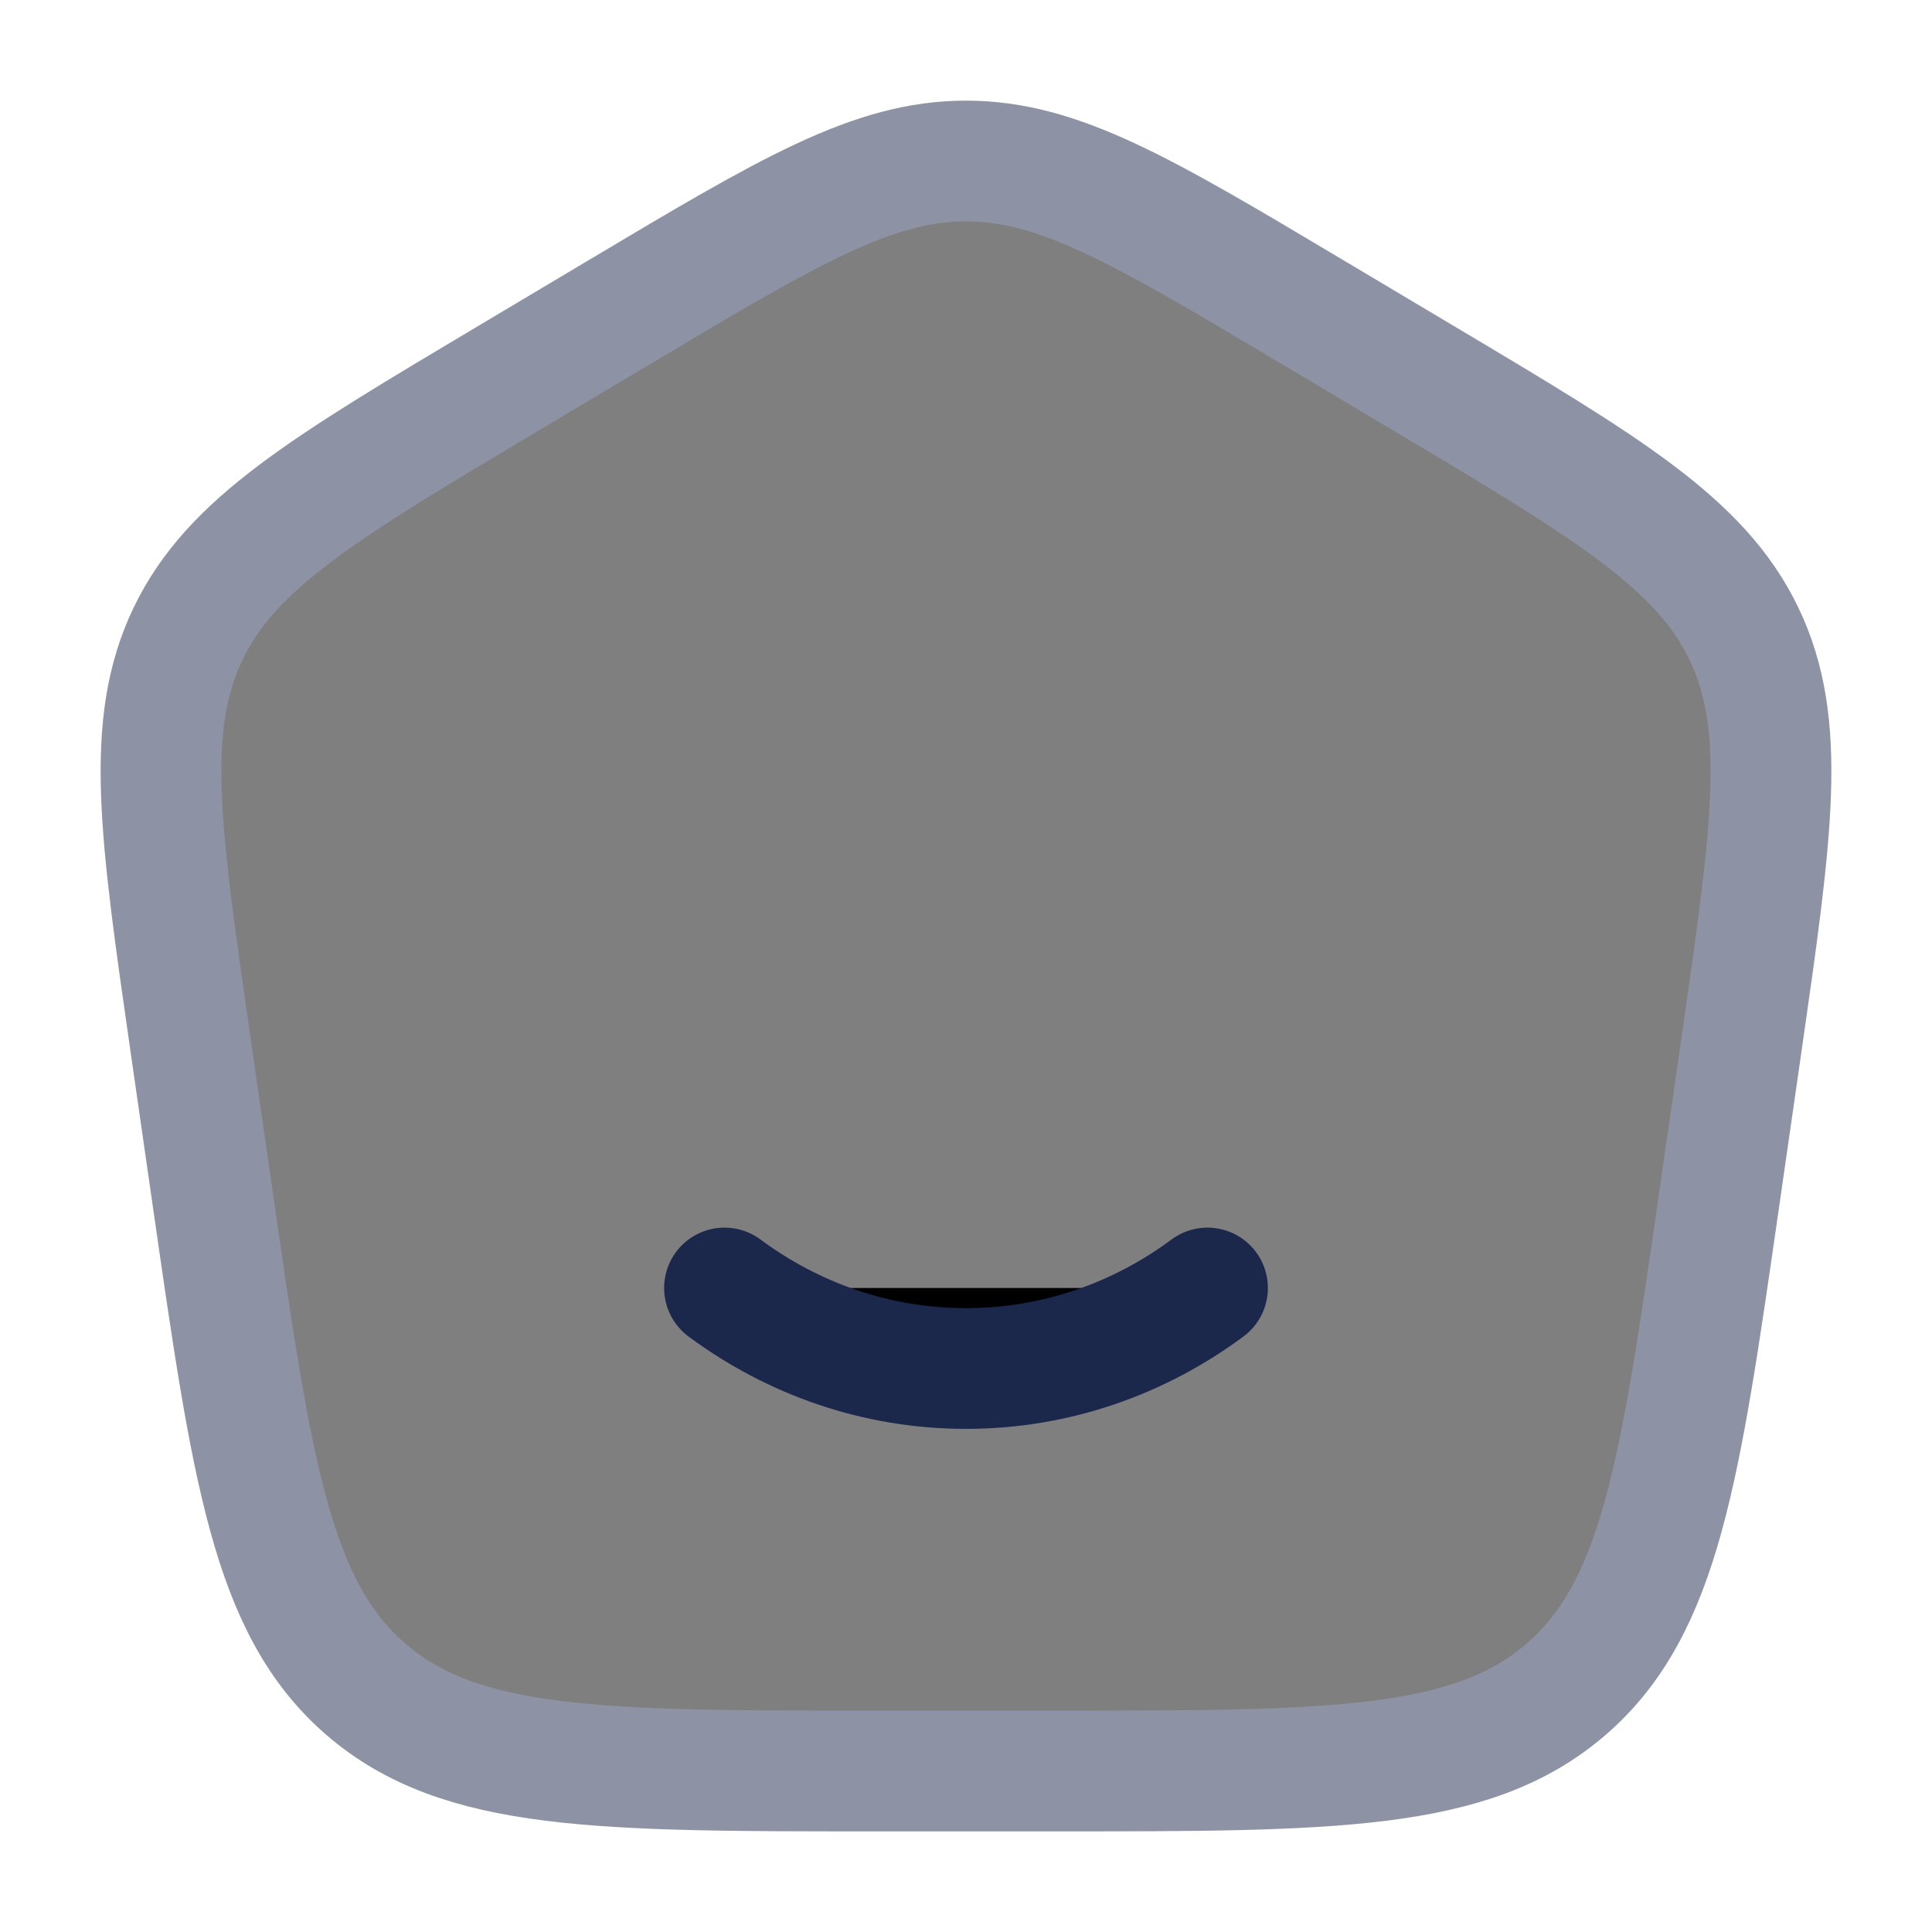
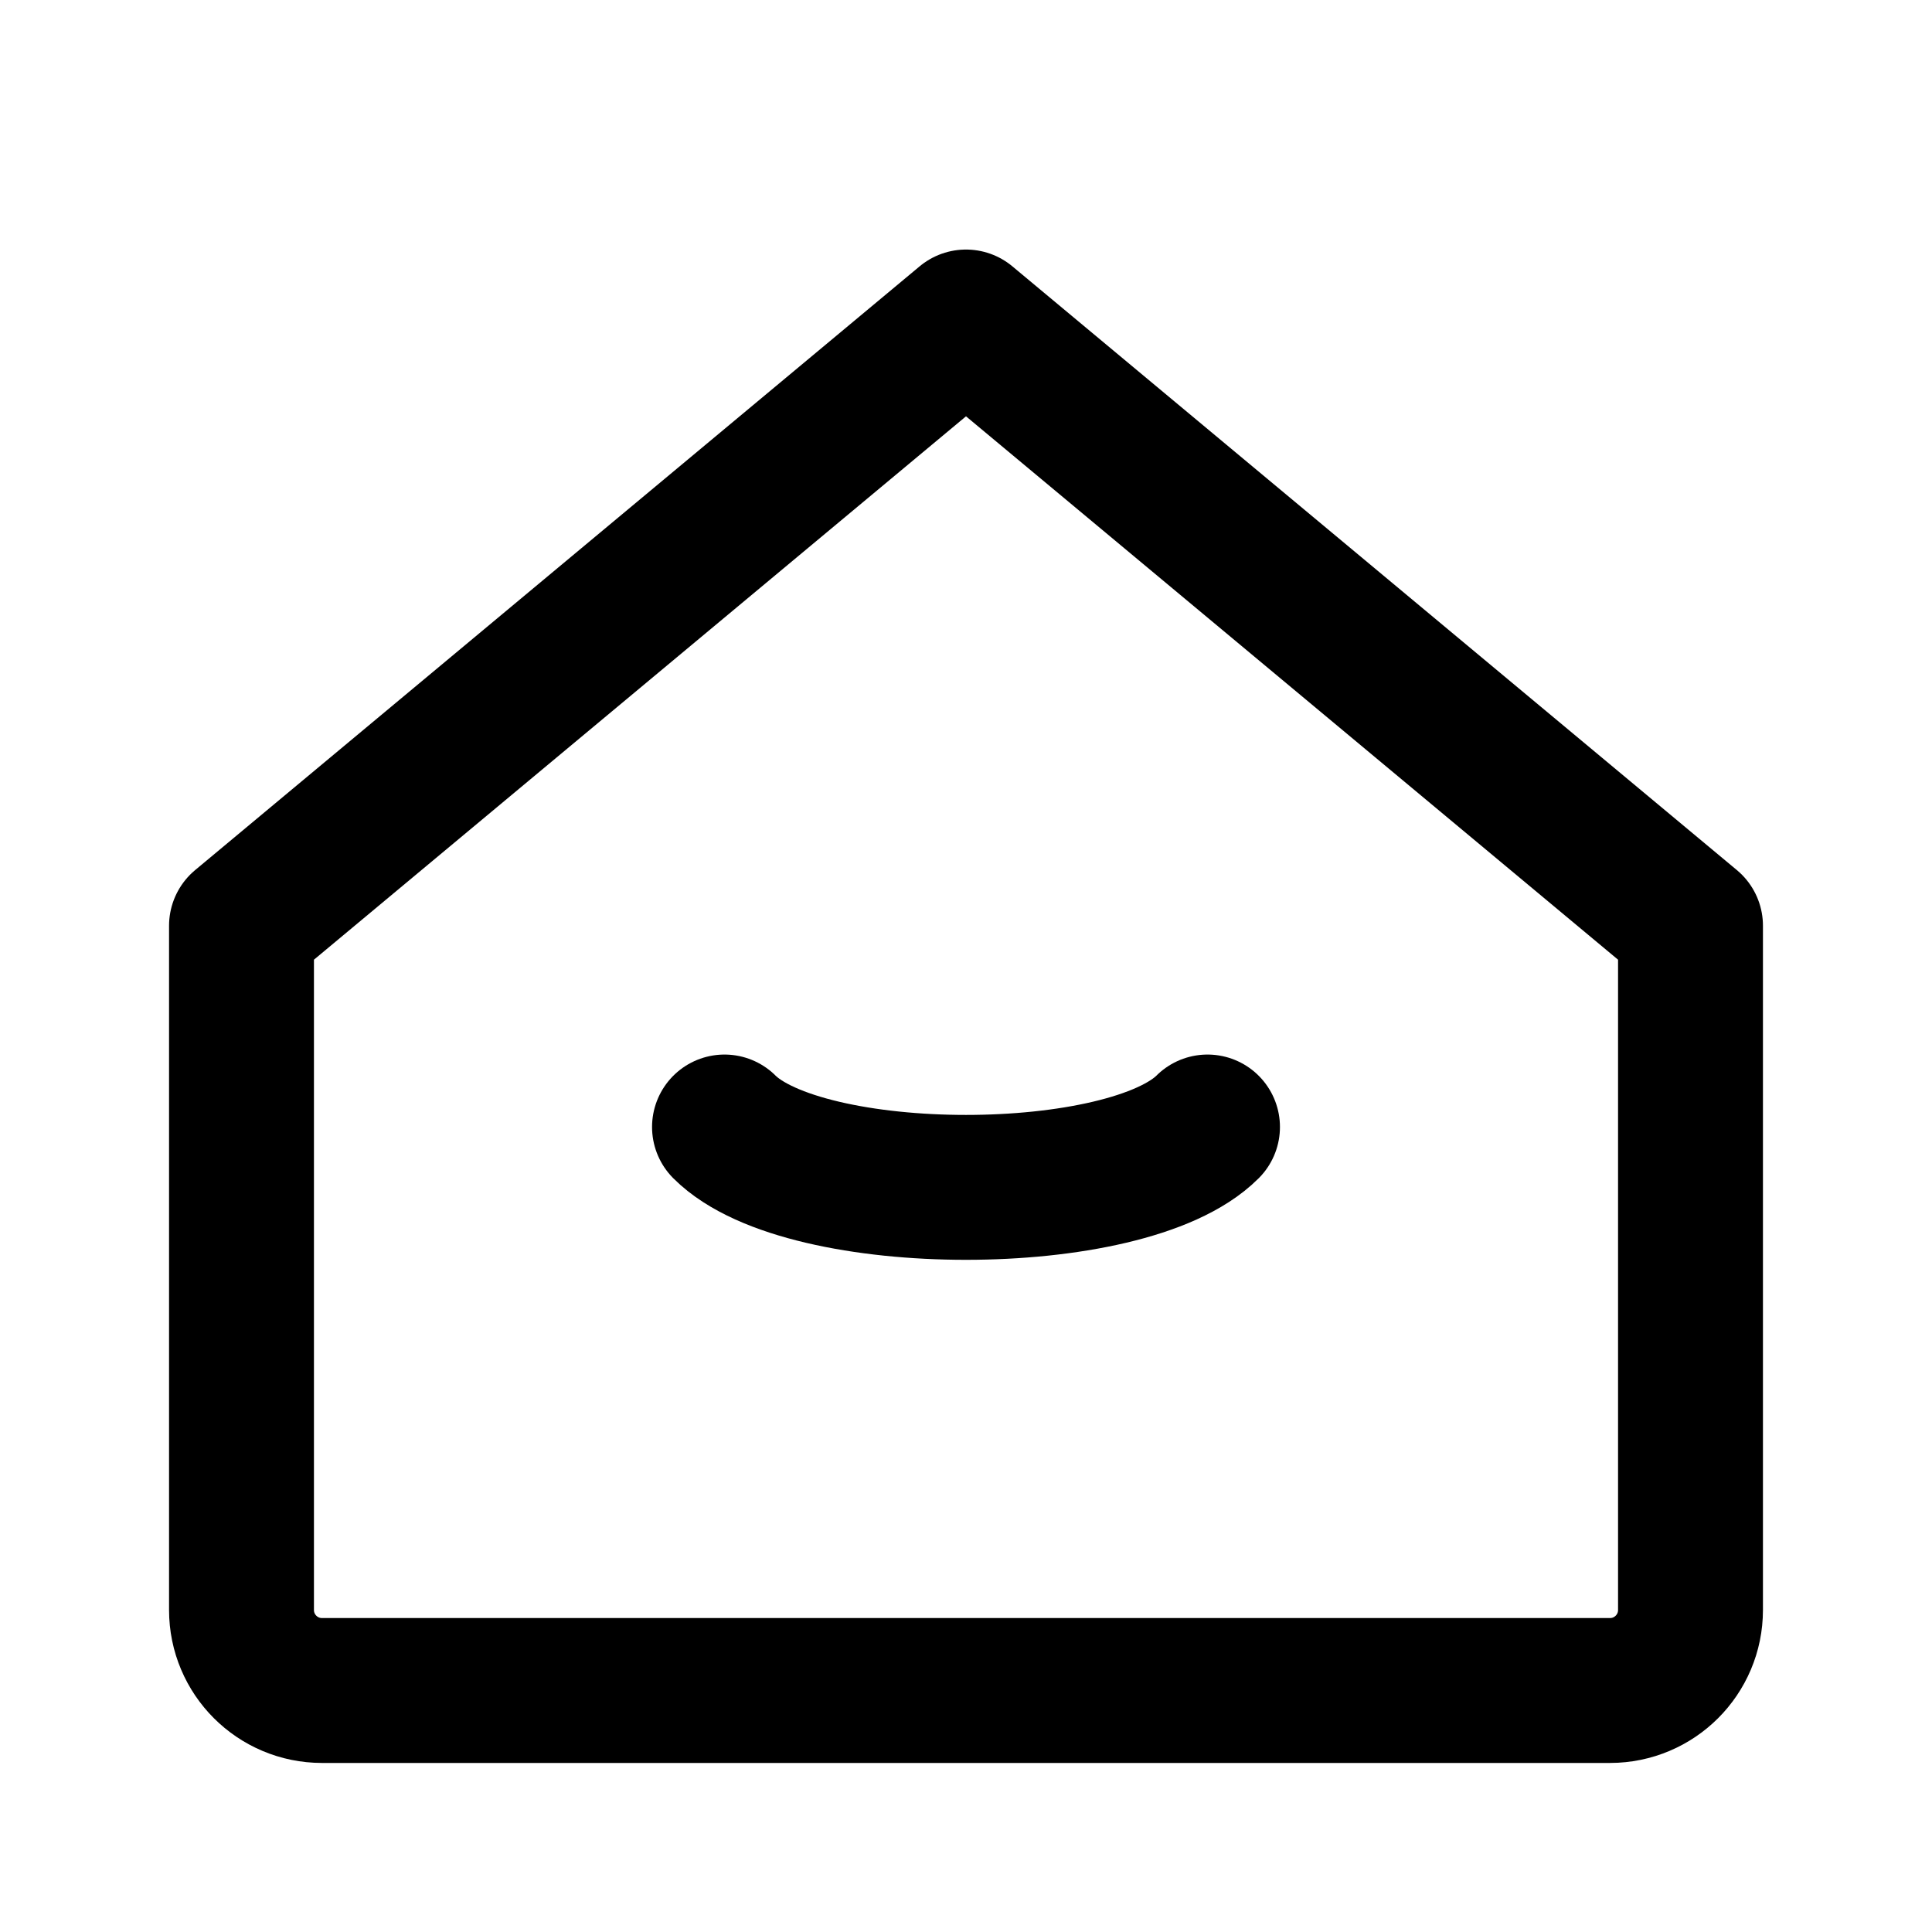
- <svg xmlns="http://www.w3.org/2000/svg" viewBox="0 0 24 24">
-   <path opacity="0.5" d="M2.364 12.958C1.985 10.321 1.795 9.002 2.335 7.875C2.876 6.748 4.026 6.062 6.327 4.692L7.712 3.867C9.801 2.622 10.846 2 12 2C13.154 2 14.199 2.622 16.288 3.867L17.673 4.692C19.974 6.062 21.124 6.748 21.665 7.875C22.205 9.002 22.015 10.321 21.636 12.958L21.357 14.895C20.87 18.283 20.626 19.976 19.451 20.988C18.276 22 16.553 22 13.106 22H10.894C7.447 22 5.724 22 4.549 20.988C3.374 19.976 3.13 18.283 2.643 14.895L2.364 12.958Z" stroke="#1C274C" stroke-width="1.5" />
-   <path d="M9 16C9.85 16.63 10.885 17 12 17C13.115 17 14.15 16.63 15 16" stroke="#1C274C" stroke-width="1.5" stroke-linecap="round" />
+ <svg xmlns="http://www.w3.org/2000/svg" viewBox="0 0 24 24" fill="none">
+   <path d="M3 11.5L12 4L21 11.5V20A1 1 0 0 1 20 21H4A1 1 0 0 1 3 20V11.5Z" stroke="currentColor" stroke-width="1.8" stroke-linecap="round" stroke-linejoin="round" />
+   <path d="M9 14C10 15 14 15 15 14" stroke="currentColor" stroke-width="1.8" stroke-linecap="round" stroke-linejoin="round" />
</svg>
